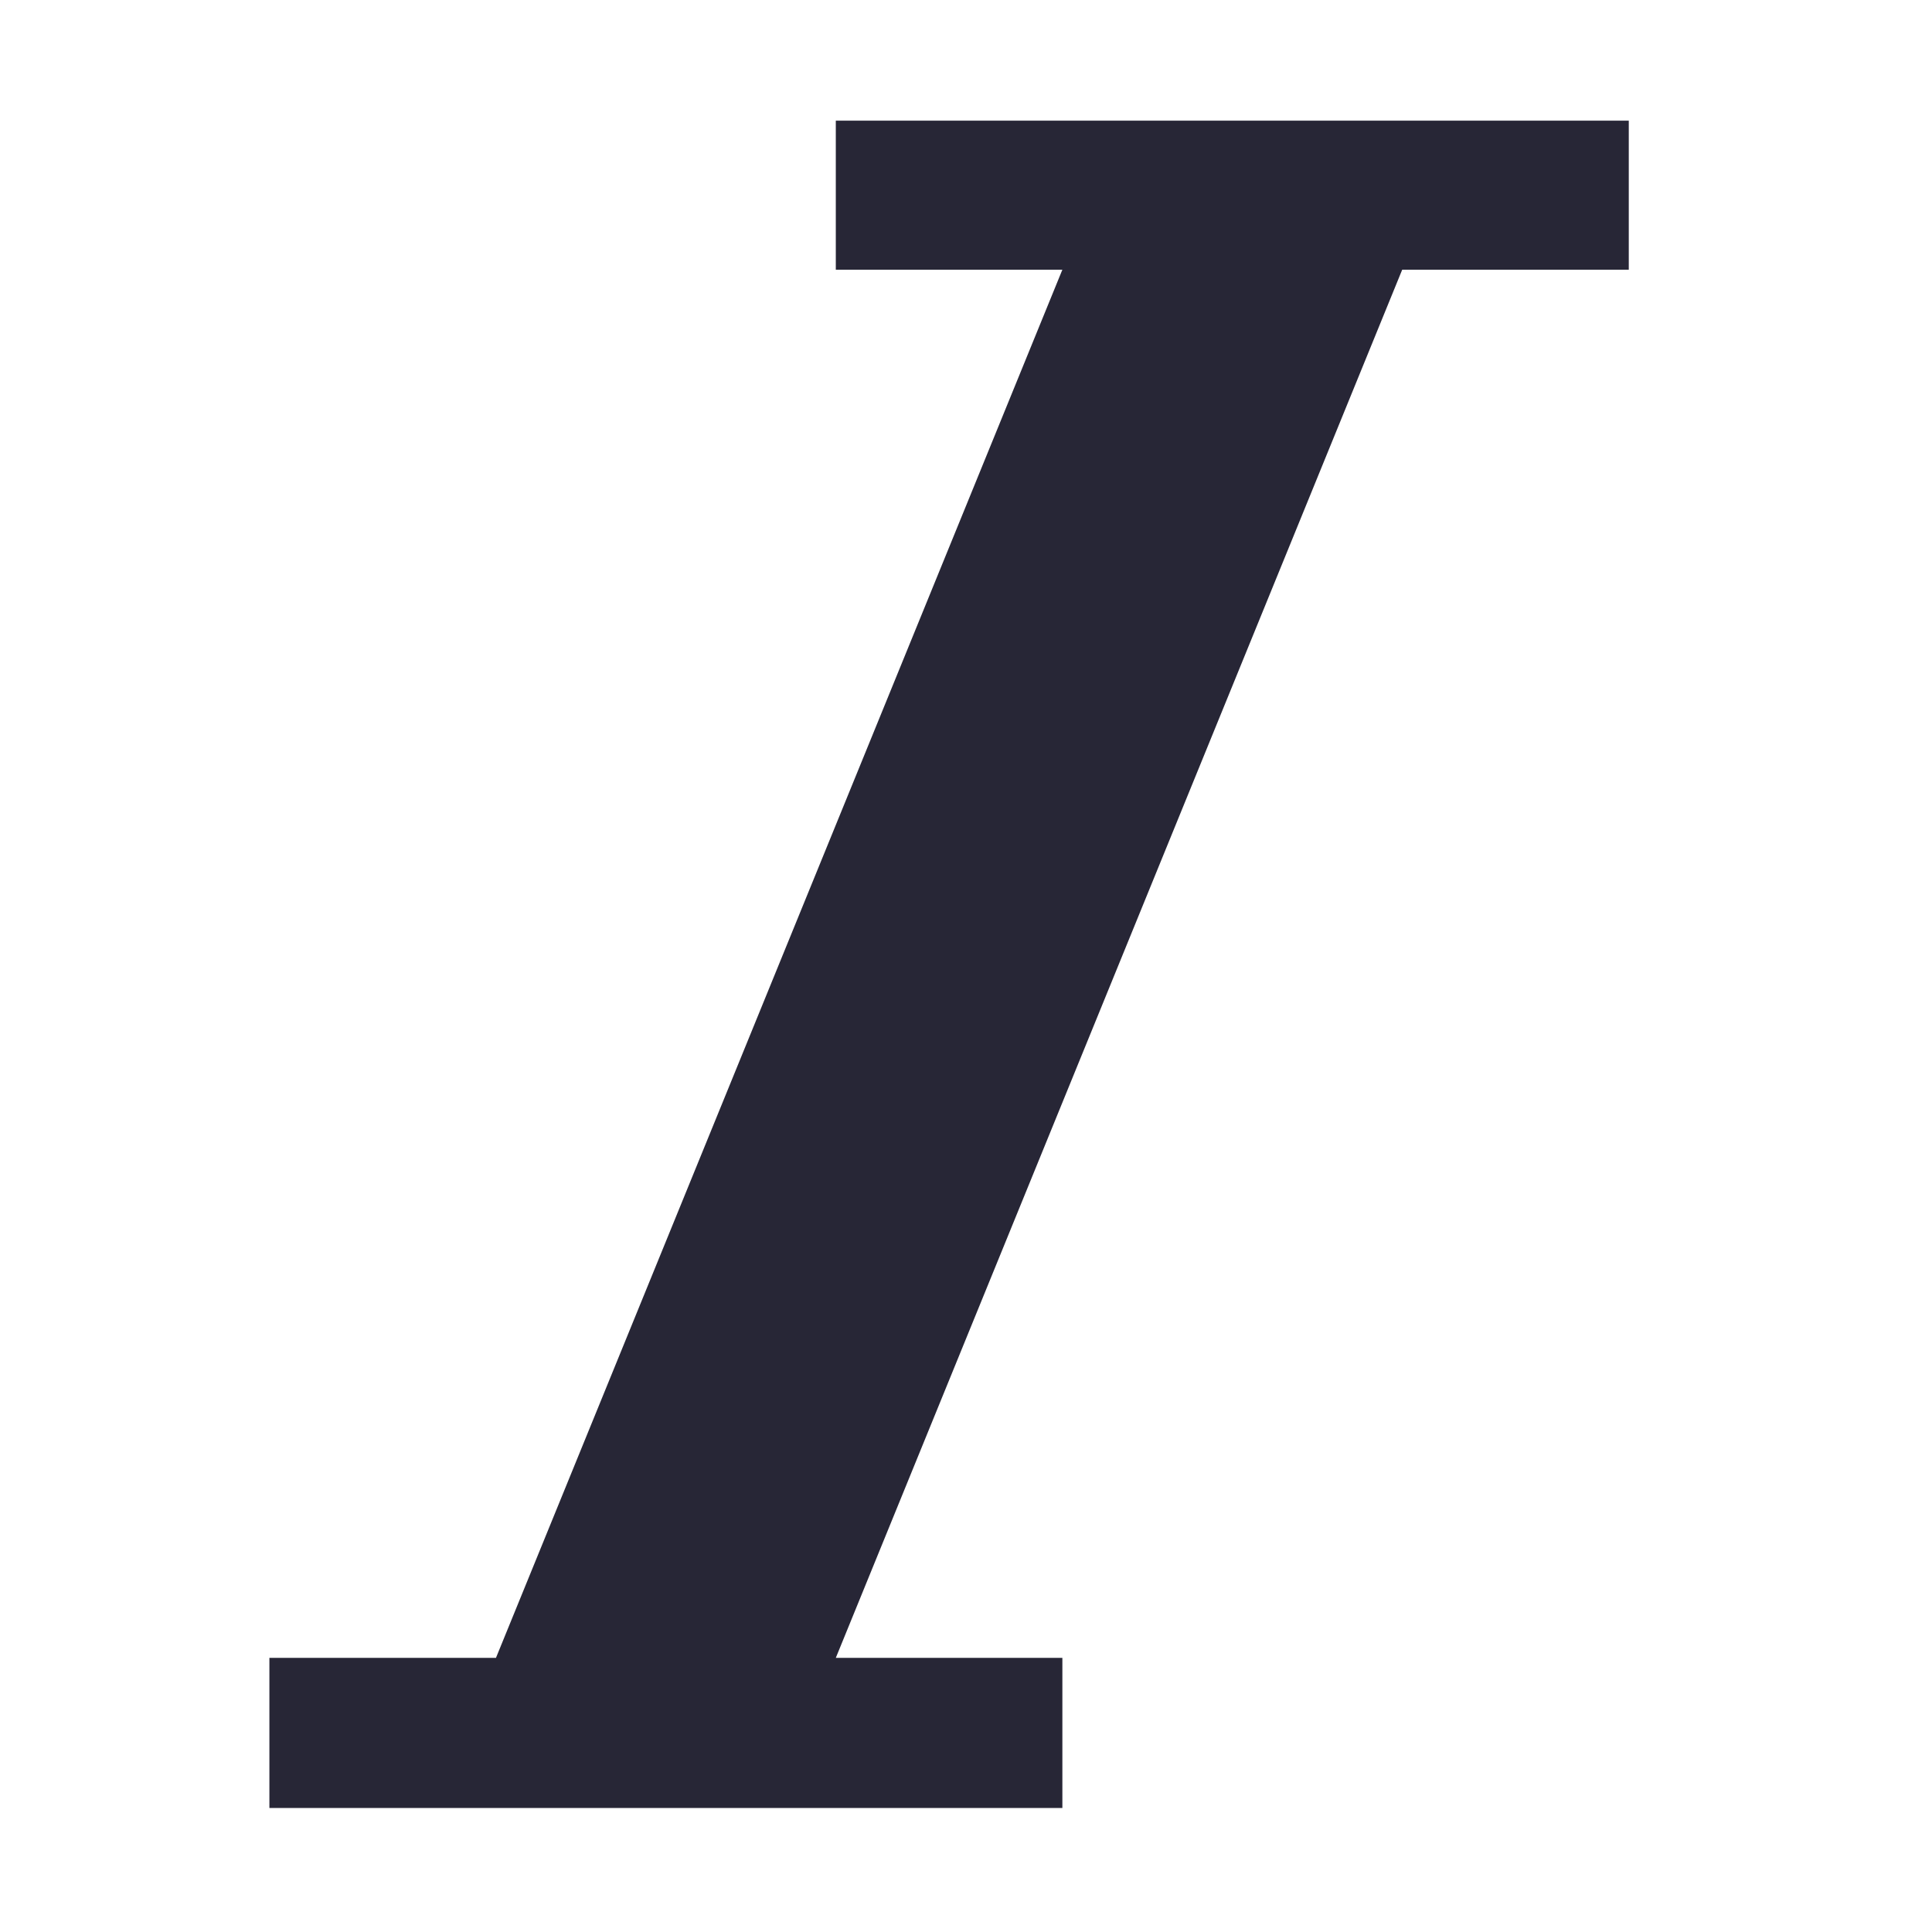
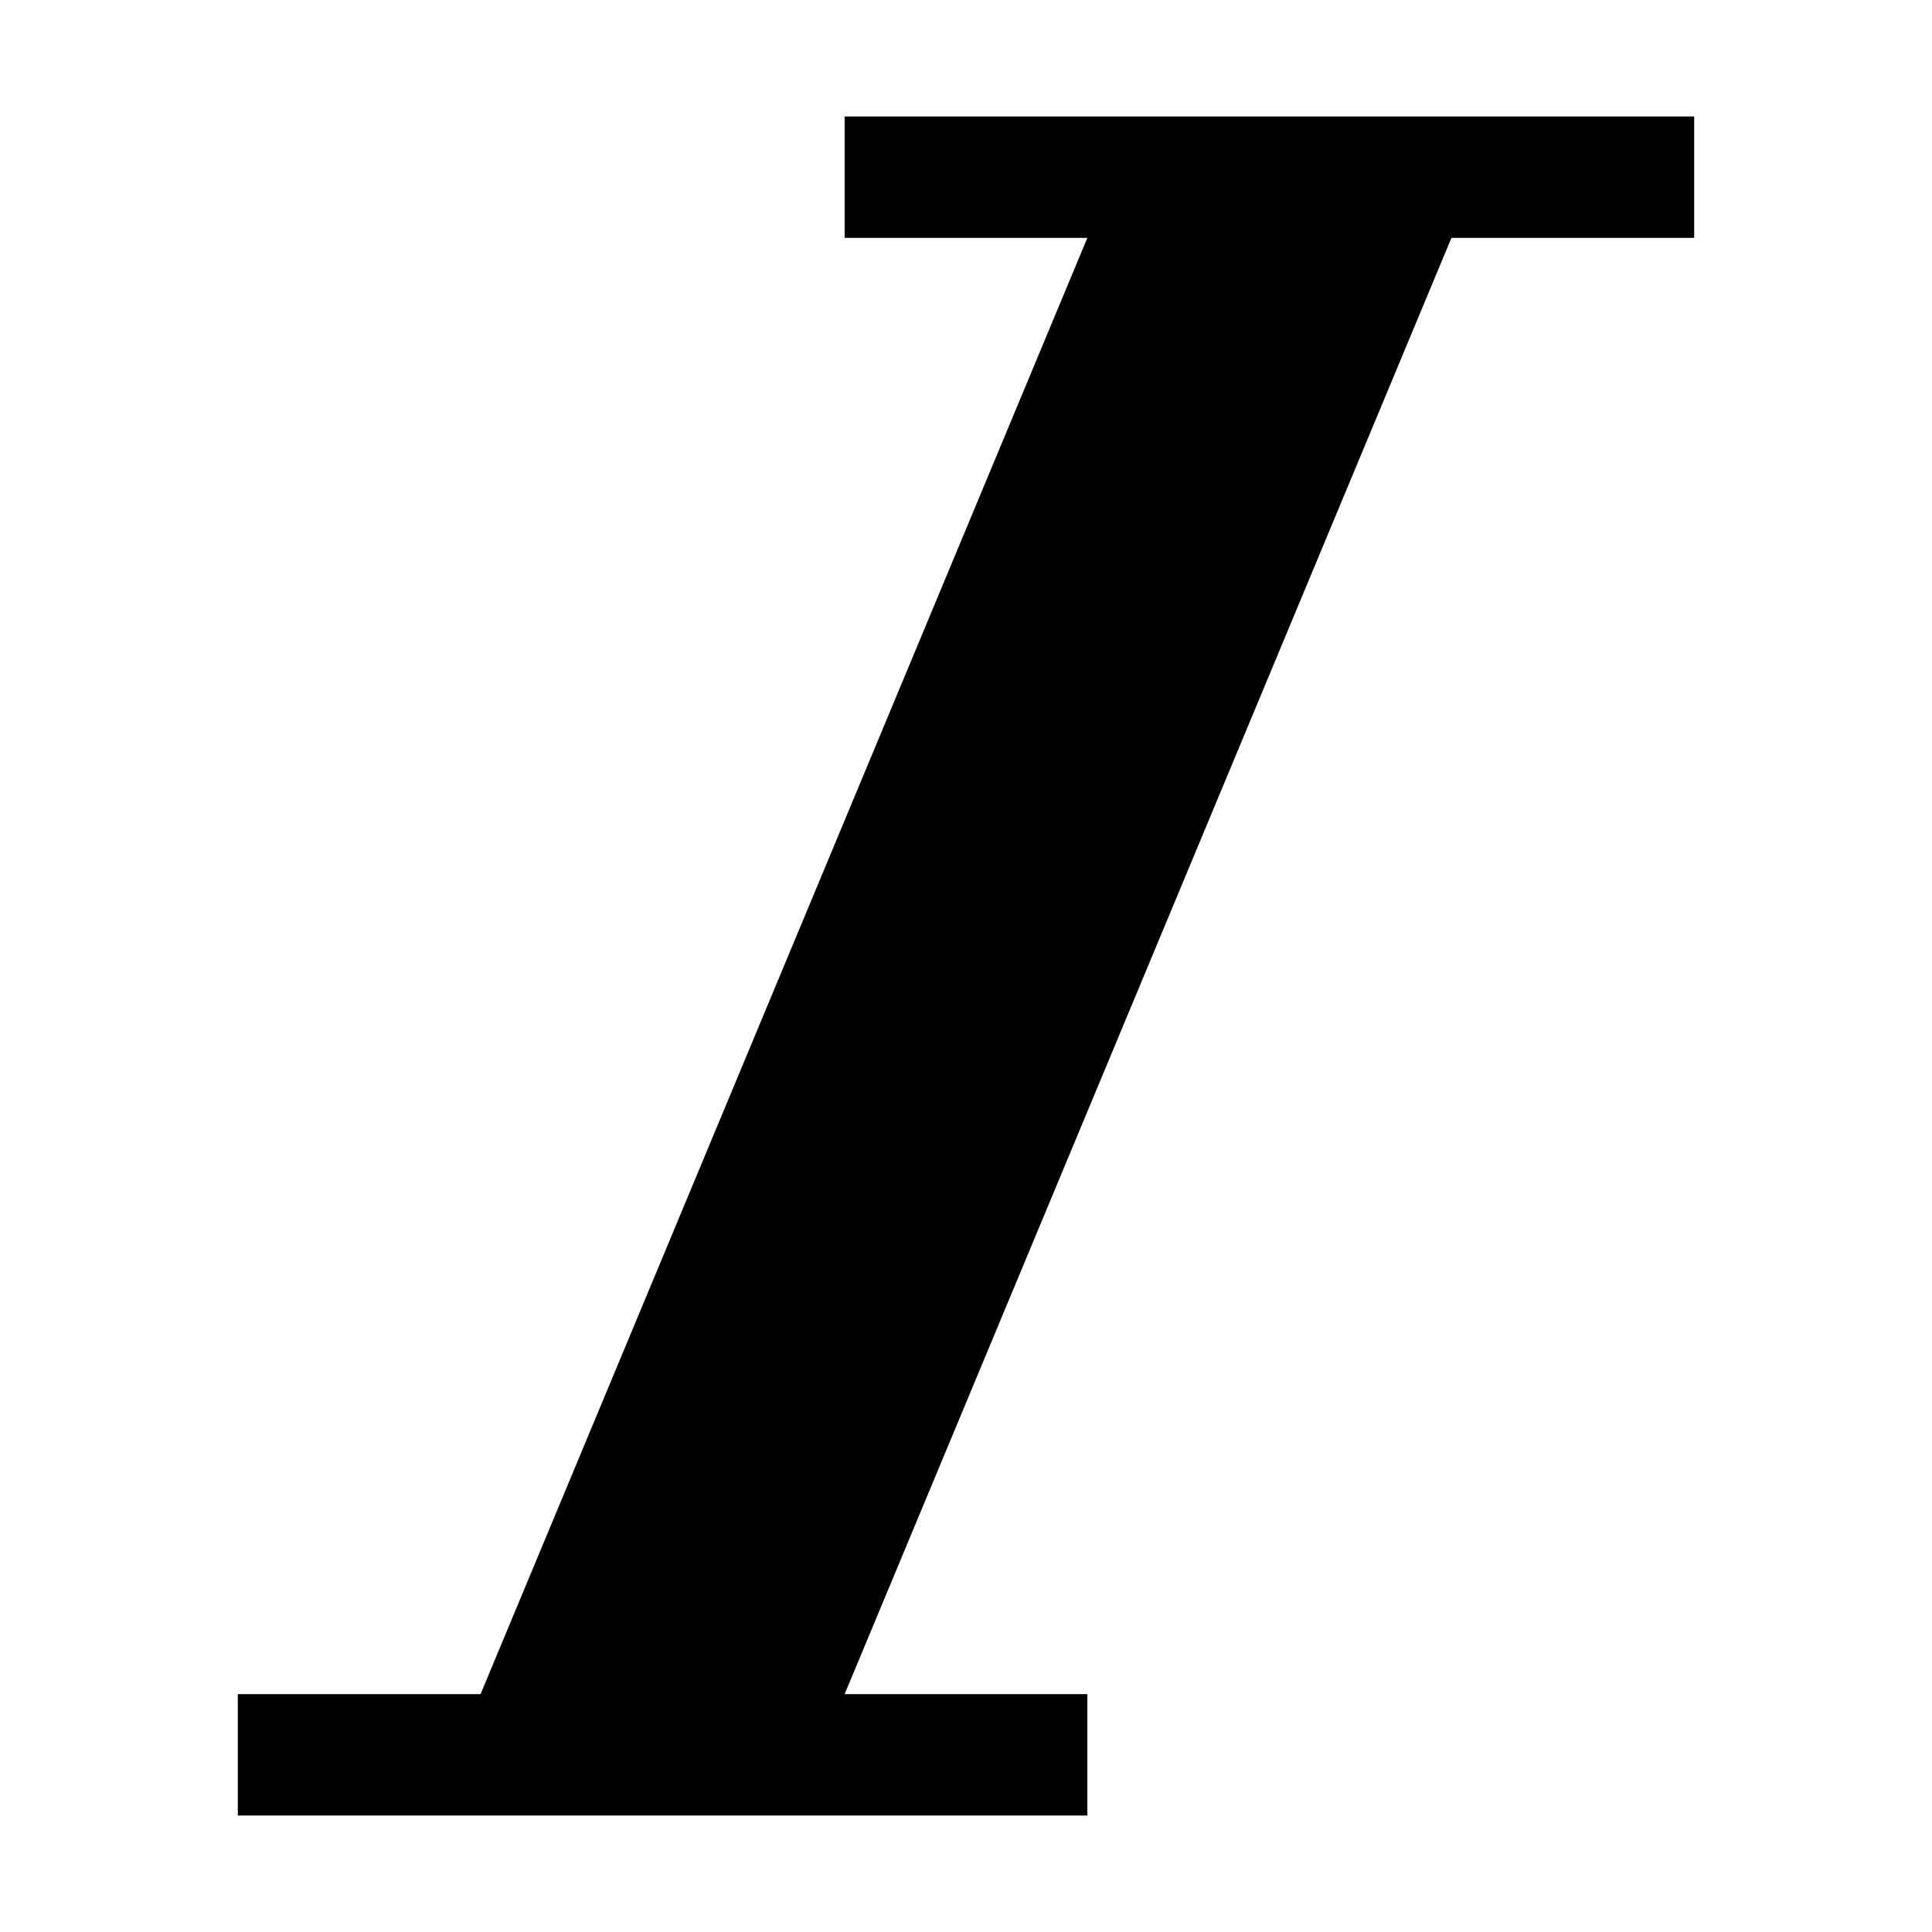
- <svg xmlns="http://www.w3.org/2000/svg" t="1512379626420" class="icon" style="" viewBox="0 0 1024 1024" version="1.1" p-id="3476" width="128" height="128">
+ <svg xmlns="http://www.w3.org/2000/svg" t="1512973245258" class="icon" style="" viewBox="0 0 1024 1024" version="1.1" p-id="2415" width="128" height="128">
  <defs>
    <style type="text/css" />
  </defs>
-   <path d="M863.287 63.945v78.992H743.202L442.994 878.702h120.085v79.58H142.785v-79.58H262.87L563.08 142.937H442.994V63.945h420.293z" fill="#272636" p-id="3477" />
+   <path d="M897.948 61.745l0 64.322-128.65 0L447.674 897.933l128.65 0 0 64.32L126.052 962.253l0-64.32 128.65 0 321.622-771.866-128.65 0L447.674 61.745 897.948 61.745z" p-id="2416" />
</svg>
